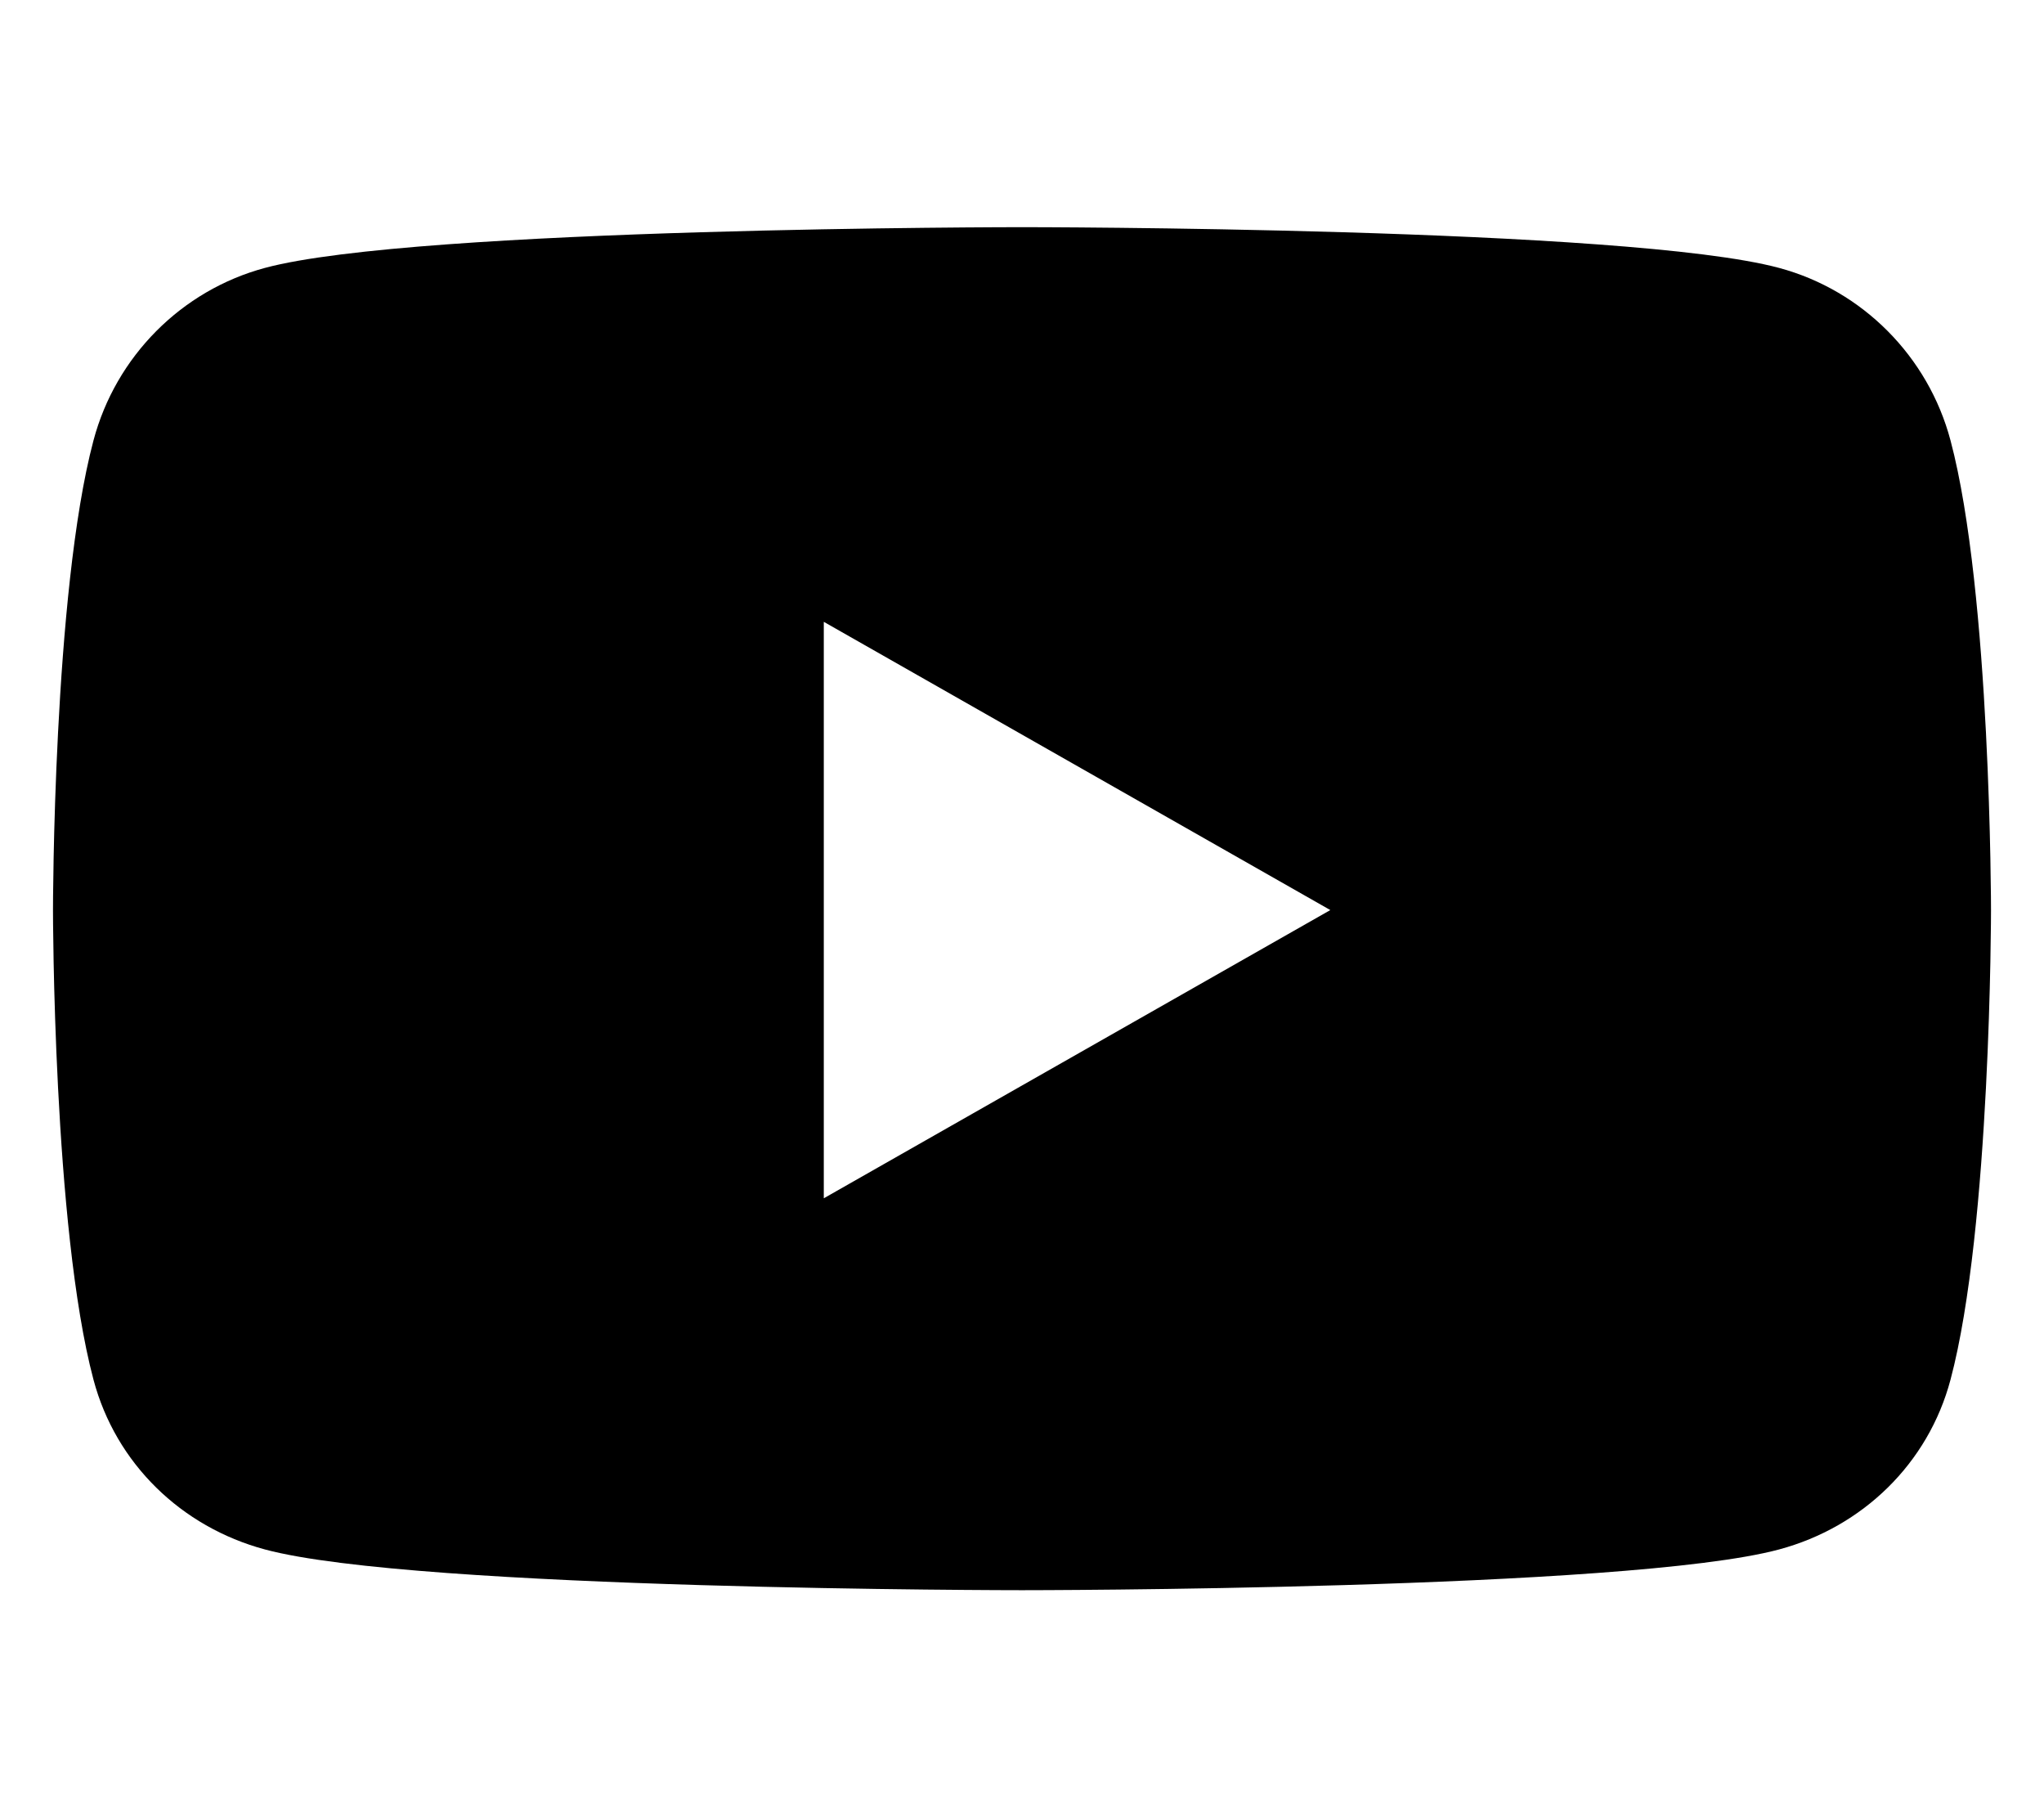
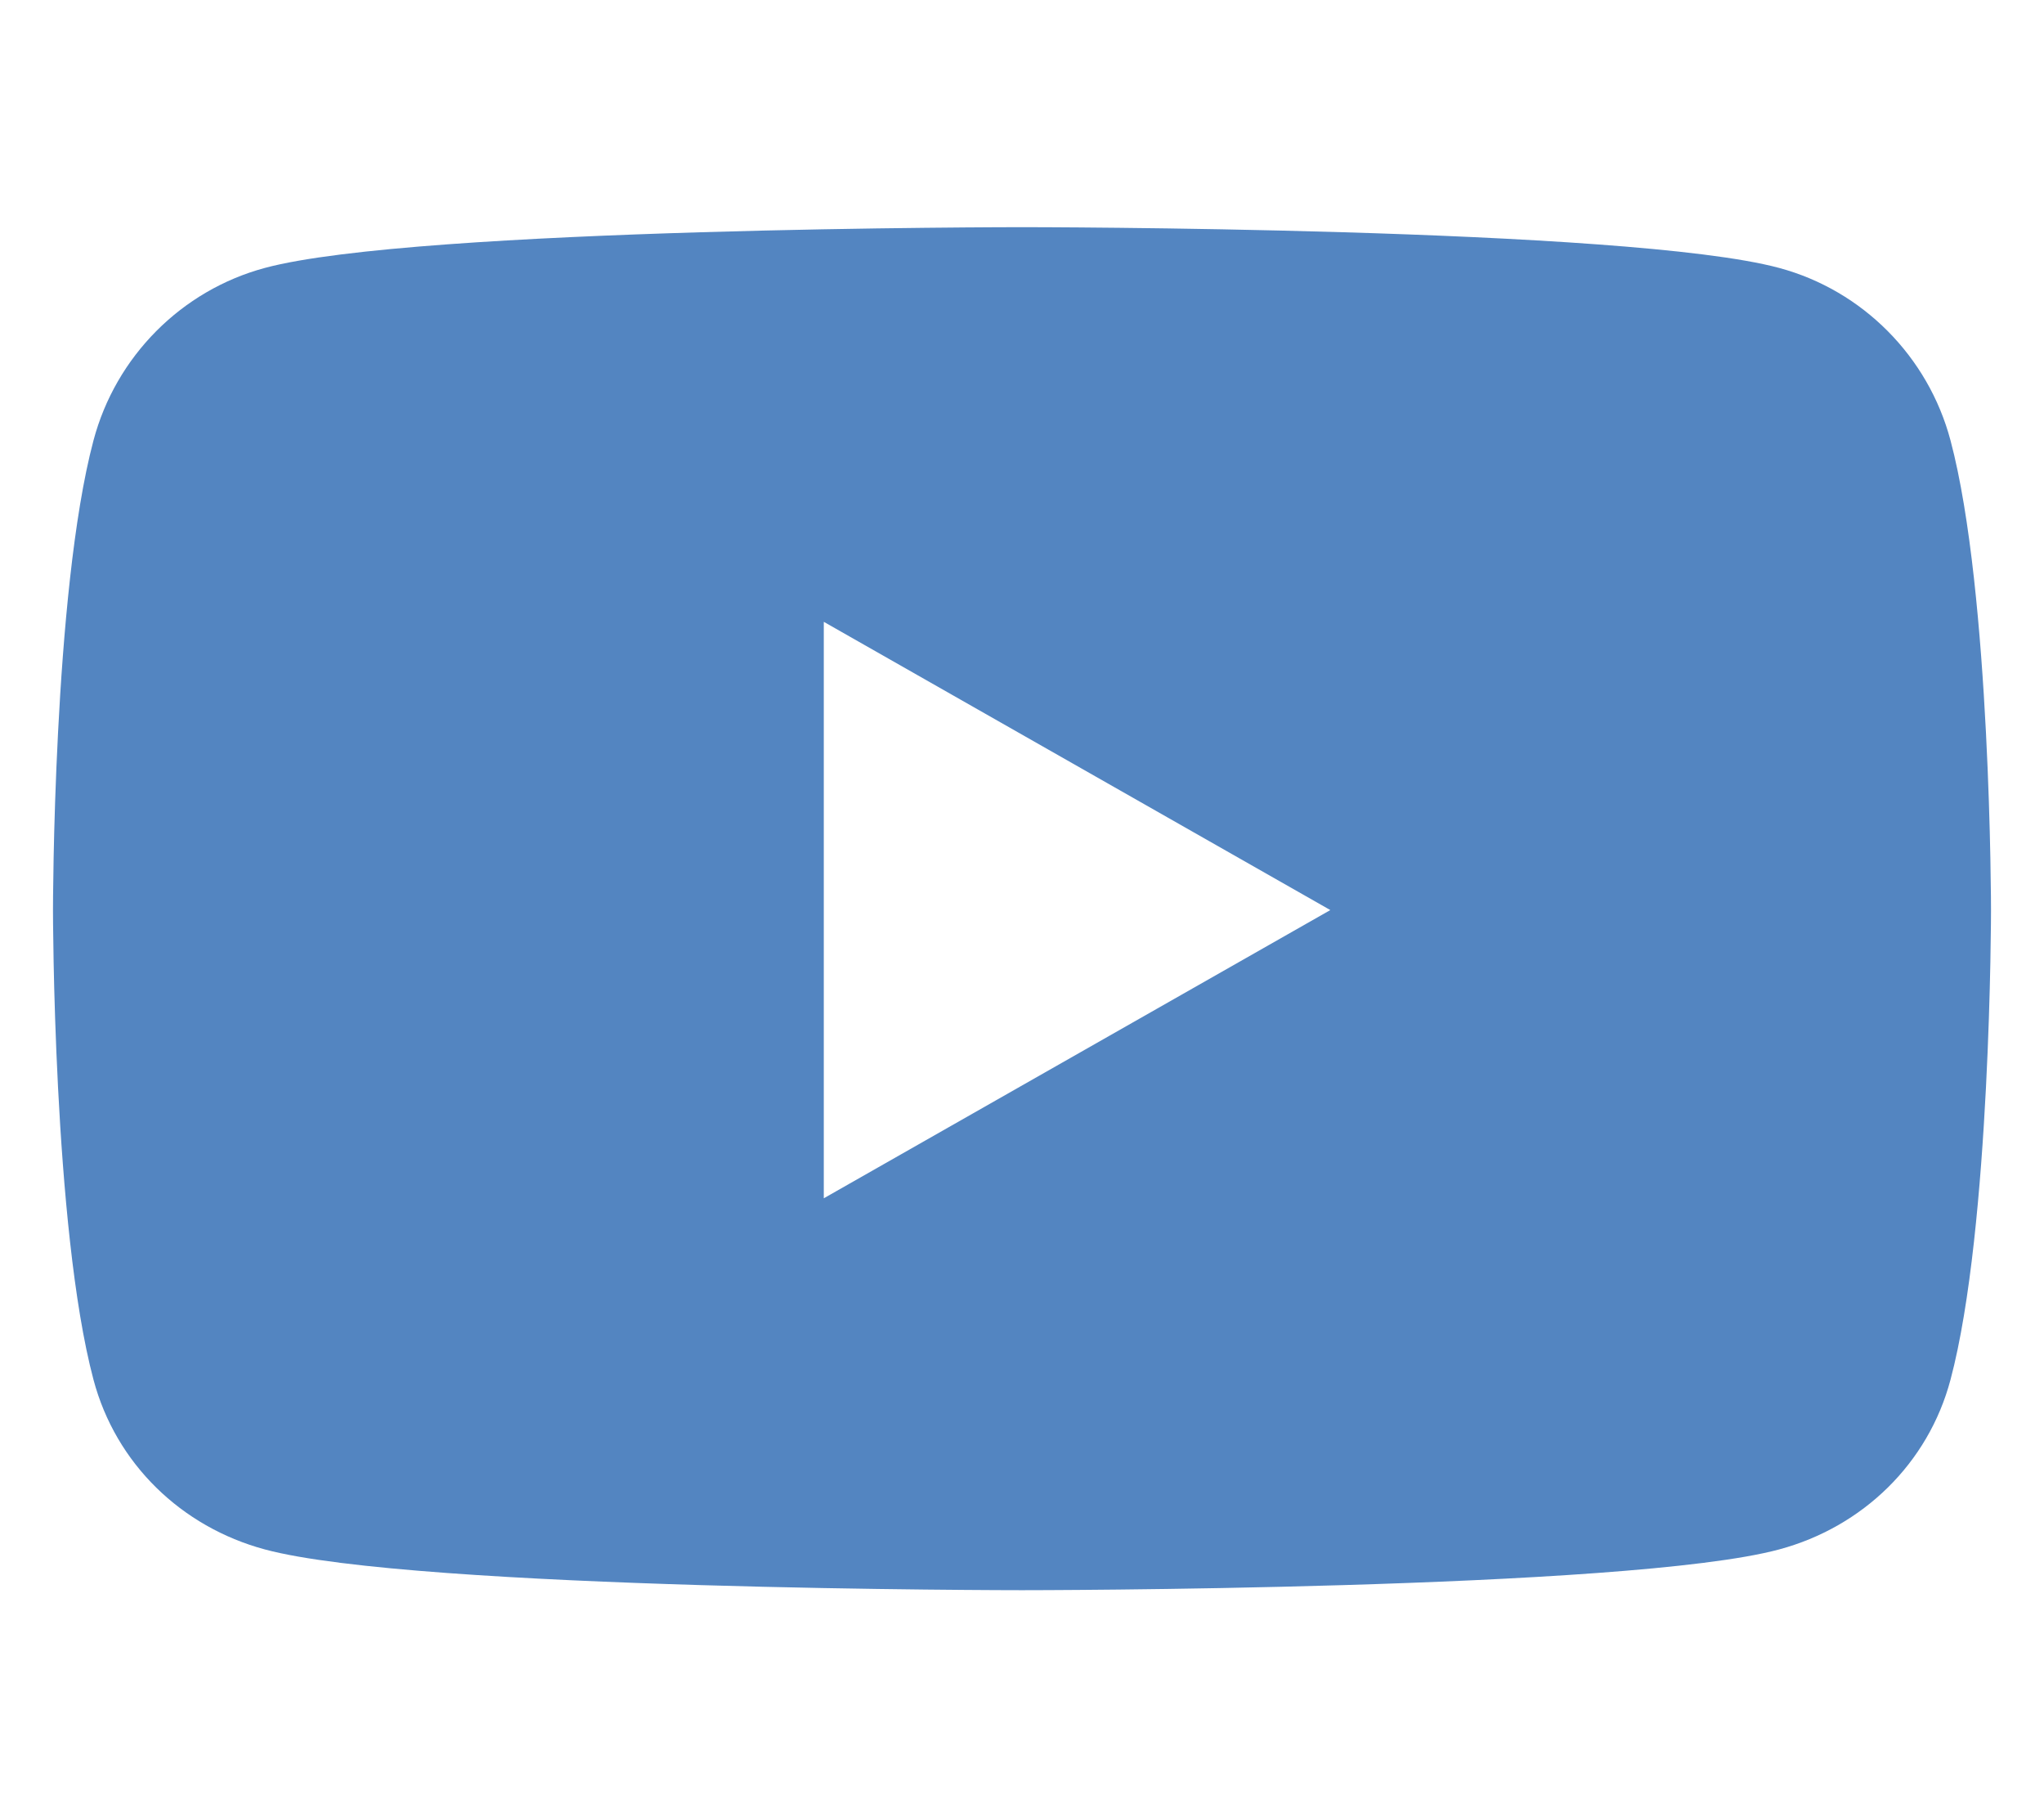
- <svg xmlns="http://www.w3.org/2000/svg" viewBox="0 0 576 512">
+ <svg xmlns="http://www.w3.org/2000/svg" viewBox="0 0 576 512" fill="#5385C1">
  <path d="M549.655 124.083c-6.281-23.65-24.787-42.276-48.284-48.597C458.781 64 288 64 288 64S117.22 64 74.629 75.486c-23.497 6.322-42.003 24.947-48.284 48.597-11.412 42.867-11.412 132.305-11.412 132.305s0 89.438 11.412 132.305c6.281 23.65 24.787 41.5 48.284 47.821C117.22 448 288 448 288 448s170.78 0 213.371-11.486c23.497-6.321 42.003-24.171 48.284-47.821 11.412-42.867 11.412-132.305 11.412-132.305s0-89.438-11.412-132.305zm-317.51 213.508V175.185l142.739 81.205-142.739 81.201z" />
</svg>
